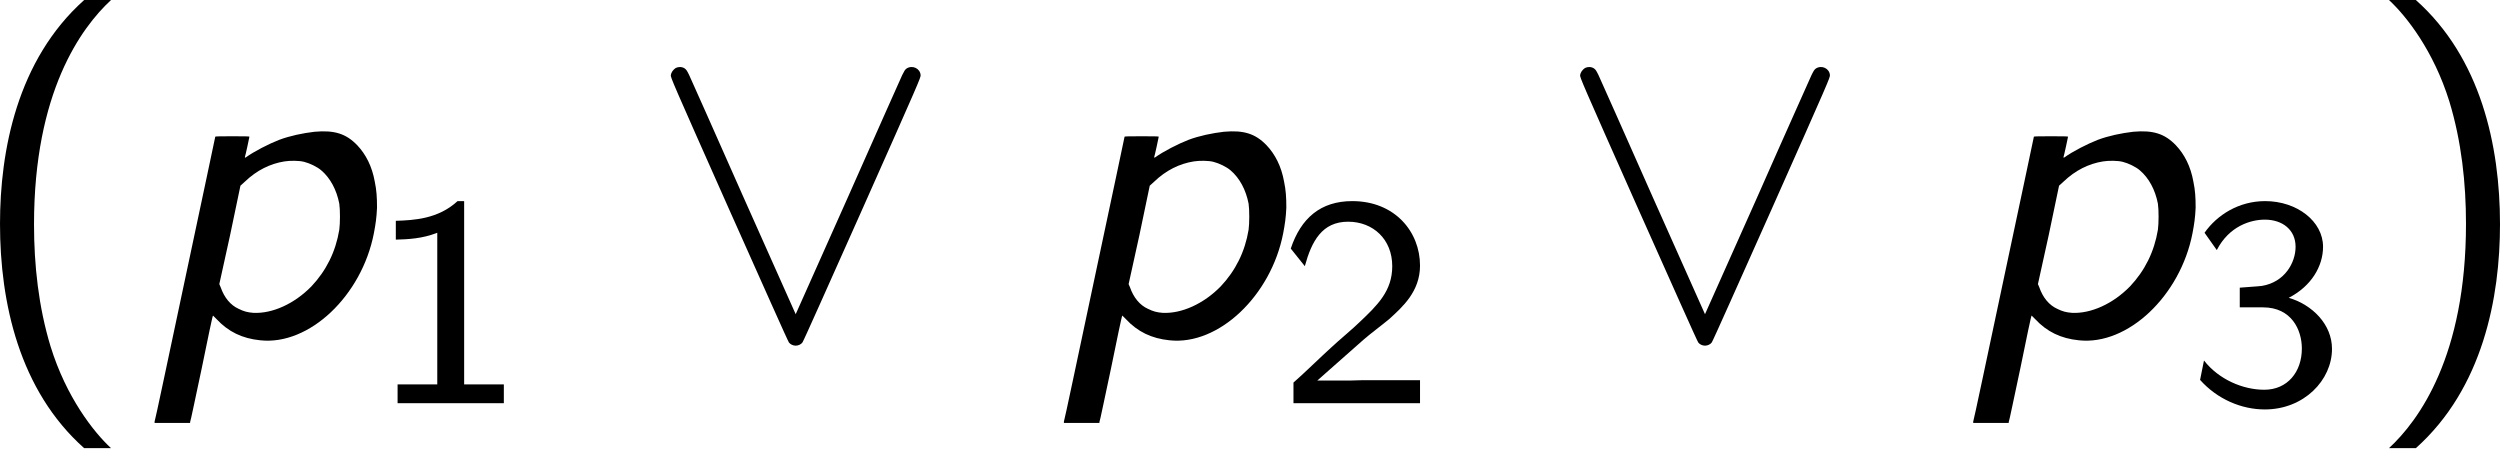
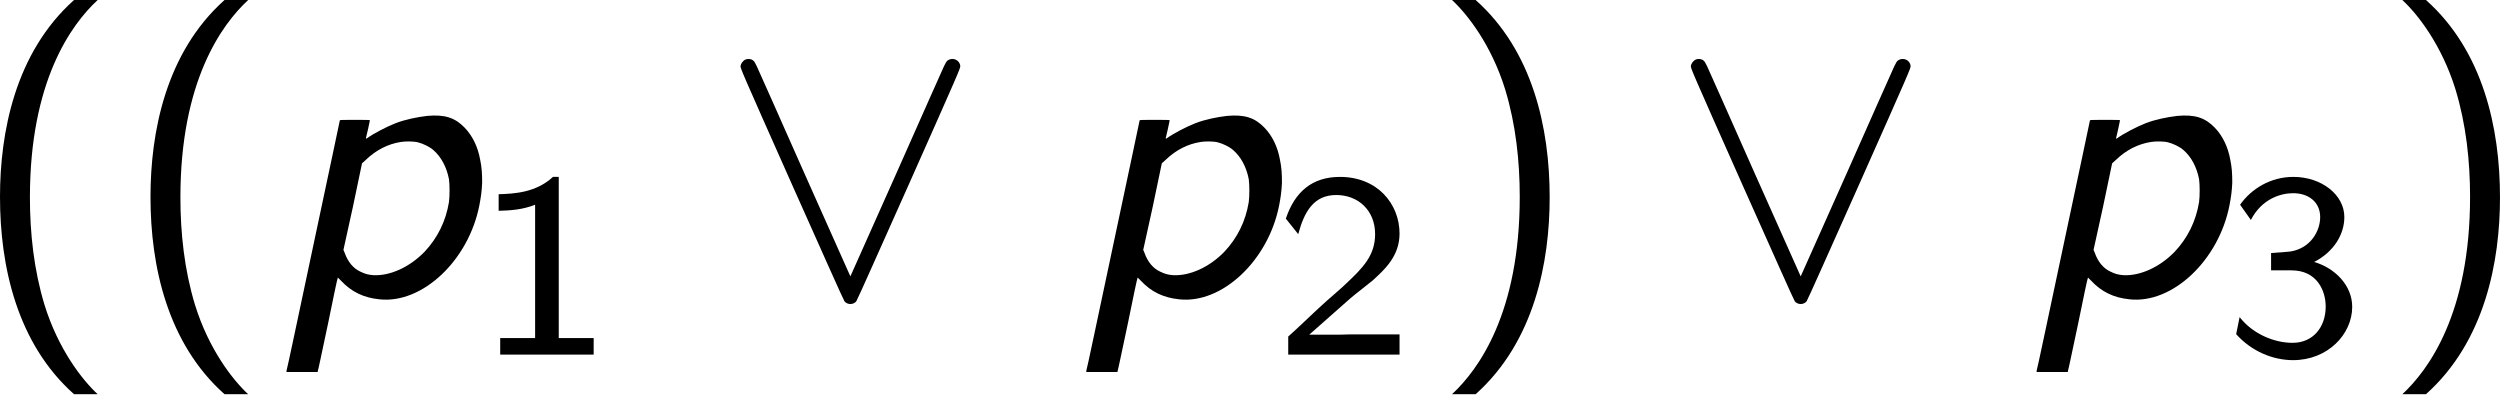
- <svg xmlns="http://www.w3.org/2000/svg" xmlns:xlink="http://www.w3.org/1999/xlink" version="1.1" width="93.121pt" height="16.691pt" viewBox="273.557 144.752 93.121 16.691">
+ <svg xmlns="http://www.w3.org/2000/svg" xmlns:xlink="http://www.w3.org/1999/xlink" version="1.1" width="105.867pt" height="16.691pt" viewBox="151.795 144.752 105.867 16.691">
  <defs>
-     <path id="g8-95" d="M.789-7.125C.717-7.077 .669-7.006 .658-6.934C.658-6.862 .669-6.826 2.212-3.359C3.072-1.435 3.778 .155 3.802 .179C3.838 .227 3.909 .263 3.981 .263S4.125 .227 4.16 .179C4.184 .155 4.89-1.435 5.75-3.359C7.293-6.826 7.305-6.862 7.305-6.934C7.293-7.113 7.089-7.209 6.934-7.113C6.886-7.077 6.874-7.054 6.814-6.934C6.779-6.85 6.121-5.392 5.368-3.682C4.603-1.973 3.981-.574 3.981-.574S3.359-1.973 2.594-3.682C1.841-5.392 1.184-6.85 1.148-6.934C1.088-7.054 1.076-7.077 1.028-7.113C.956-7.161 .861-7.161 .789-7.125Z" />
-     <path id="g13-49" d="M2.549-5.376H2.374C1.858-4.899 1.207-4.867 .731-4.852V-4.351C1.04-4.359 1.437-4.375 1.834-4.534V-.5H.778V0H3.605V-.5H2.549V-5.376Z" />
-     <path id="g13-50" d="M2.247-.611C2.152-.611 2.057-.603 1.961-.603H1.056L2.287-1.691C2.43-1.818 2.819-2.112 2.97-2.239C3.319-2.557 3.788-2.97 3.788-3.66C3.788-4.558 3.121-5.376 1.985-5.376C1.143-5.376 .619-4.923 .349-4.113L.723-3.645C.905-4.312 1.183-4.828 1.874-4.828C2.541-4.828 3.049-4.359 3.049-3.645C3.049-2.986 2.66-2.612 2.184-2.16C2.025-2.001 1.596-1.644 1.429-1.485C1.199-1.278 .651-.746 .421-.548V0H3.788V-.611H2.247Z" />
-     <path id="g13-51" d="M.794-4.073C1.12-4.709 1.691-4.883 2.072-4.883C2.541-4.883 2.89-4.613 2.89-4.161C2.89-3.74 2.604-3.224 2.001-3.121C1.961-3.113 1.93-3.113 1.405-3.073V-2.549H2.025C2.779-2.549 3.057-1.953 3.057-1.453C3.057-.834 2.676-.357 2.057-.357C1.493-.357 .85-.627 .453-1.135L.349-.619C.81-.103 1.453 .167 2.072 .167C3.113 .167 3.859-.611 3.859-1.445C3.859-2.096 3.335-2.62 2.708-2.803C3.311-3.113 3.621-3.645 3.621-4.161C3.621-4.836 2.93-5.376 2.08-5.376C1.382-5.376 .802-5.01 .468-4.534L.794-4.073Z" />
-     <path id="g11-112" d="M4.746-5.428C4.435-5.392 4.089-5.32 3.802-5.212C3.527-5.105 3.132-4.902 2.917-4.746C2.893-4.734 2.893-4.734 2.893-4.758C2.905-4.782 3.013-5.284 3.013-5.296S2.845-5.308 2.558-5.308C2.295-5.308 2.104-5.308 2.104-5.296C2.104-5.296 1.745-3.587 1.303-1.518C.861 .562 .502 2.271 .49 2.283V2.319H.956H1.435V2.295C1.447 2.283 1.578 1.638 1.745 .861C1.901 .096 2.032-.538 2.044-.538L2.14-.442C2.451-.108 2.821 .072 3.3 .12C4.603 .263 6.001-1.064 6.324-2.726C6.372-2.977 6.396-3.144 6.408-3.407C6.408-3.682 6.396-3.873 6.348-4.101C6.276-4.507 6.109-4.83 5.882-5.069C5.583-5.38 5.272-5.475 4.746-5.428ZM4.471-4.627C4.615-4.591 4.818-4.495 4.926-4.4C5.165-4.196 5.332-3.885 5.404-3.515C5.428-3.359 5.428-2.989 5.404-2.821C5.308-2.236 5.057-1.733 4.663-1.315C4.208-.849 3.622-.586 3.12-.61C2.965-.622 2.869-.646 2.726-.717C2.511-.813 2.343-1.016 2.248-1.291L2.212-1.375L2.499-2.678L2.774-3.993L2.893-4.101C3.204-4.4 3.563-4.579 3.945-4.639C4.089-4.663 4.34-4.663 4.471-4.627Z" />
-     <path id="g16-40" d="M3.168-8.933C1.382-7.337 .929-4.919 .929-2.978C.929-.881 1.441 1.453 3.168 2.99H3.883C3.418 2.561 2.692 1.632 2.275 .286C1.953-.774 1.834-1.882 1.834-2.966C1.834-6.479 3.085-8.194 3.883-8.933H3.168Z" />
-     <path id="g16-41" d="M1.358 2.99C3.144 1.394 3.597-1.024 3.597-2.966C3.597-5.062 3.085-7.396 1.358-8.933H.643C1.108-8.504 1.834-7.575 2.251-6.229C2.573-5.169 2.692-4.061 2.692-2.978C2.692 .536 1.441 2.251 .643 2.99H1.358Z" />
+     <path id="g16-49" d="M2.549-5.376H2.374C1.858-4.899 1.207-4.867 .731-4.852V-4.351C1.04-4.359 1.437-4.375 1.834-4.534V-.5H.778V0H3.605V-.5H2.549V-5.376Z" />
+     <path id="g16-50" d="M2.247-.611C2.152-.611 2.057-.603 1.961-.603H1.056L2.287-1.691C2.43-1.818 2.819-2.112 2.97-2.239C3.319-2.557 3.788-2.97 3.788-3.66C3.788-4.558 3.121-5.376 1.985-5.376C1.143-5.376 .619-4.923 .349-4.113L.723-3.645C.905-4.312 1.183-4.828 1.874-4.828C2.541-4.828 3.049-4.359 3.049-3.645C3.049-2.986 2.66-2.612 2.184-2.16C2.025-2.001 1.596-1.644 1.429-1.485C1.199-1.278 .651-.746 .421-.548V0H3.788V-.611H2.247Z" />
+     <path id="g16-51" d="M.794-4.073C1.12-4.709 1.691-4.883 2.072-4.883C2.541-4.883 2.89-4.613 2.89-4.161C2.89-3.74 2.604-3.224 2.001-3.121C1.961-3.113 1.93-3.113 1.405-3.073V-2.549H2.025C2.779-2.549 3.057-1.953 3.057-1.453C3.057-.834 2.676-.357 2.057-.357C1.493-.357 .85-.627 .453-1.135L.349-.619C.81-.103 1.453 .167 2.072 .167C3.113 .167 3.859-.611 3.859-1.445C3.859-2.096 3.335-2.62 2.708-2.803C3.311-3.113 3.621-3.645 3.621-4.161C3.621-4.836 2.93-5.376 2.08-5.376C1.382-5.376 .802-5.01 .468-4.534L.794-4.073Z" />
+     <path id="g14-112" d="M4.746-5.428C4.435-5.392 4.089-5.32 3.802-5.212C3.527-5.105 3.132-4.902 2.917-4.746C2.893-4.734 2.893-4.734 2.893-4.758C2.905-4.782 3.013-5.284 3.013-5.296S2.845-5.308 2.558-5.308C2.295-5.308 2.104-5.308 2.104-5.296C2.104-5.296 1.745-3.587 1.303-1.518C.861 .562 .502 2.271 .49 2.283V2.319H.956H1.435V2.295C1.447 2.283 1.578 1.638 1.745 .861C1.901 .096 2.032-.538 2.044-.538L2.14-.442C2.451-.108 2.821 .072 3.3 .12C4.603 .263 6.001-1.064 6.324-2.726C6.372-2.977 6.396-3.144 6.408-3.407C6.408-3.682 6.396-3.873 6.348-4.101C6.276-4.507 6.109-4.83 5.882-5.069C5.583-5.38 5.272-5.475 4.746-5.428ZM4.471-4.627C4.615-4.591 4.818-4.495 4.926-4.4C5.165-4.196 5.332-3.885 5.404-3.515C5.428-3.359 5.428-2.989 5.404-2.821C5.308-2.236 5.057-1.733 4.663-1.315C4.208-.849 3.622-.586 3.12-.61C2.965-.622 2.869-.646 2.726-.717C2.511-.813 2.343-1.016 2.248-1.291L2.212-1.375L2.499-2.678L2.774-3.993L2.893-4.101C3.204-4.4 3.563-4.579 3.945-4.639C4.089-4.663 4.34-4.663 4.471-4.627Z" />
+     <path id="g11-95" d="M.789-7.125C.717-7.077 .669-7.006 .658-6.934C.658-6.862 .669-6.826 2.212-3.359C3.072-1.435 3.778 .155 3.802 .179C3.838 .227 3.909 .263 3.981 .263S4.125 .227 4.16 .179C4.184 .155 4.89-1.435 5.75-3.359C7.293-6.826 7.305-6.862 7.305-6.934C7.293-7.113 7.089-7.209 6.934-7.113C6.886-7.077 6.874-7.054 6.814-6.934C6.779-6.85 6.121-5.392 5.368-3.682C4.603-1.973 3.981-.574 3.981-.574S3.359-1.973 2.594-3.682C1.841-5.392 1.184-6.85 1.148-6.934C1.088-7.054 1.076-7.077 1.028-7.113C.956-7.161 .861-7.161 .789-7.125Z" />
+     <path id="g19-40" d="M3.168-8.933C1.382-7.337 .929-4.919 .929-2.978C.929-.881 1.441 1.453 3.168 2.99H3.883C3.418 2.561 2.692 1.632 2.275 .286C1.953-.774 1.834-1.882 1.834-2.966C1.834-6.479 3.085-8.194 3.883-8.933H3.168Z" />
+     <path id="g19-41" d="M1.358 2.99C3.144 1.394 3.597-1.024 3.597-2.966C3.597-5.062 3.085-7.396 1.358-8.933H.643C1.108-8.504 1.834-7.575 2.251-6.229C2.573-5.169 2.692-4.061 2.692-2.978C2.692 .536 1.441 2.251 .643 2.99H1.358Z" />
  </defs>
  <g id="page1" transform="matrix(1.4 0 0 1.4 0 0)">
-     <use x="194.469" y="112.328" xlink:href="#g16-40" />
-     <use x="199.021" y="112.328" xlink:href="#g11-112" />
-     <use x="205.198" y="114.121" xlink:href="#g13-49" />
-     <use x="212.587" y="112.328" xlink:href="#g8-95" />
-     <use x="223.214" y="112.328" xlink:href="#g11-112" />
-     <use x="229.391" y="114.121" xlink:href="#g13-50" />
-     <use x="236.78" y="112.328" xlink:href="#g8-95" />
-     <use x="247.407" y="112.328" xlink:href="#g11-112" />
-     <use x="253.584" y="114.121" xlink:href="#g13-51" />
-     <use x="258.316" y="112.328" xlink:href="#g16-41" />
+     <use x="107.496" y="112.328" xlink:href="#g19-40" />
+     <use x="112.048" y="112.328" xlink:href="#g19-40" />
+     <use x="116.601" y="112.328" xlink:href="#g14-112" />
+     <use x="122.777" y="114.121" xlink:href="#g16-49" />
+     <use x="130.166" y="112.328" xlink:href="#g11-95" />
+     <use x="140.793" y="112.328" xlink:href="#g14-112" />
+     <use x="146.97" y="114.121" xlink:href="#g16-50" />
+     <use x="151.702" y="112.328" xlink:href="#g19-41" />
+     <use x="158.911" y="112.328" xlink:href="#g11-95" />
+     <use x="169.538" y="112.328" xlink:href="#g14-112" />
+     <use x="175.715" y="114.121" xlink:href="#g16-51" />
+     <use x="180.447" y="112.328" xlink:href="#g19-41" />
  </g>
</svg>
